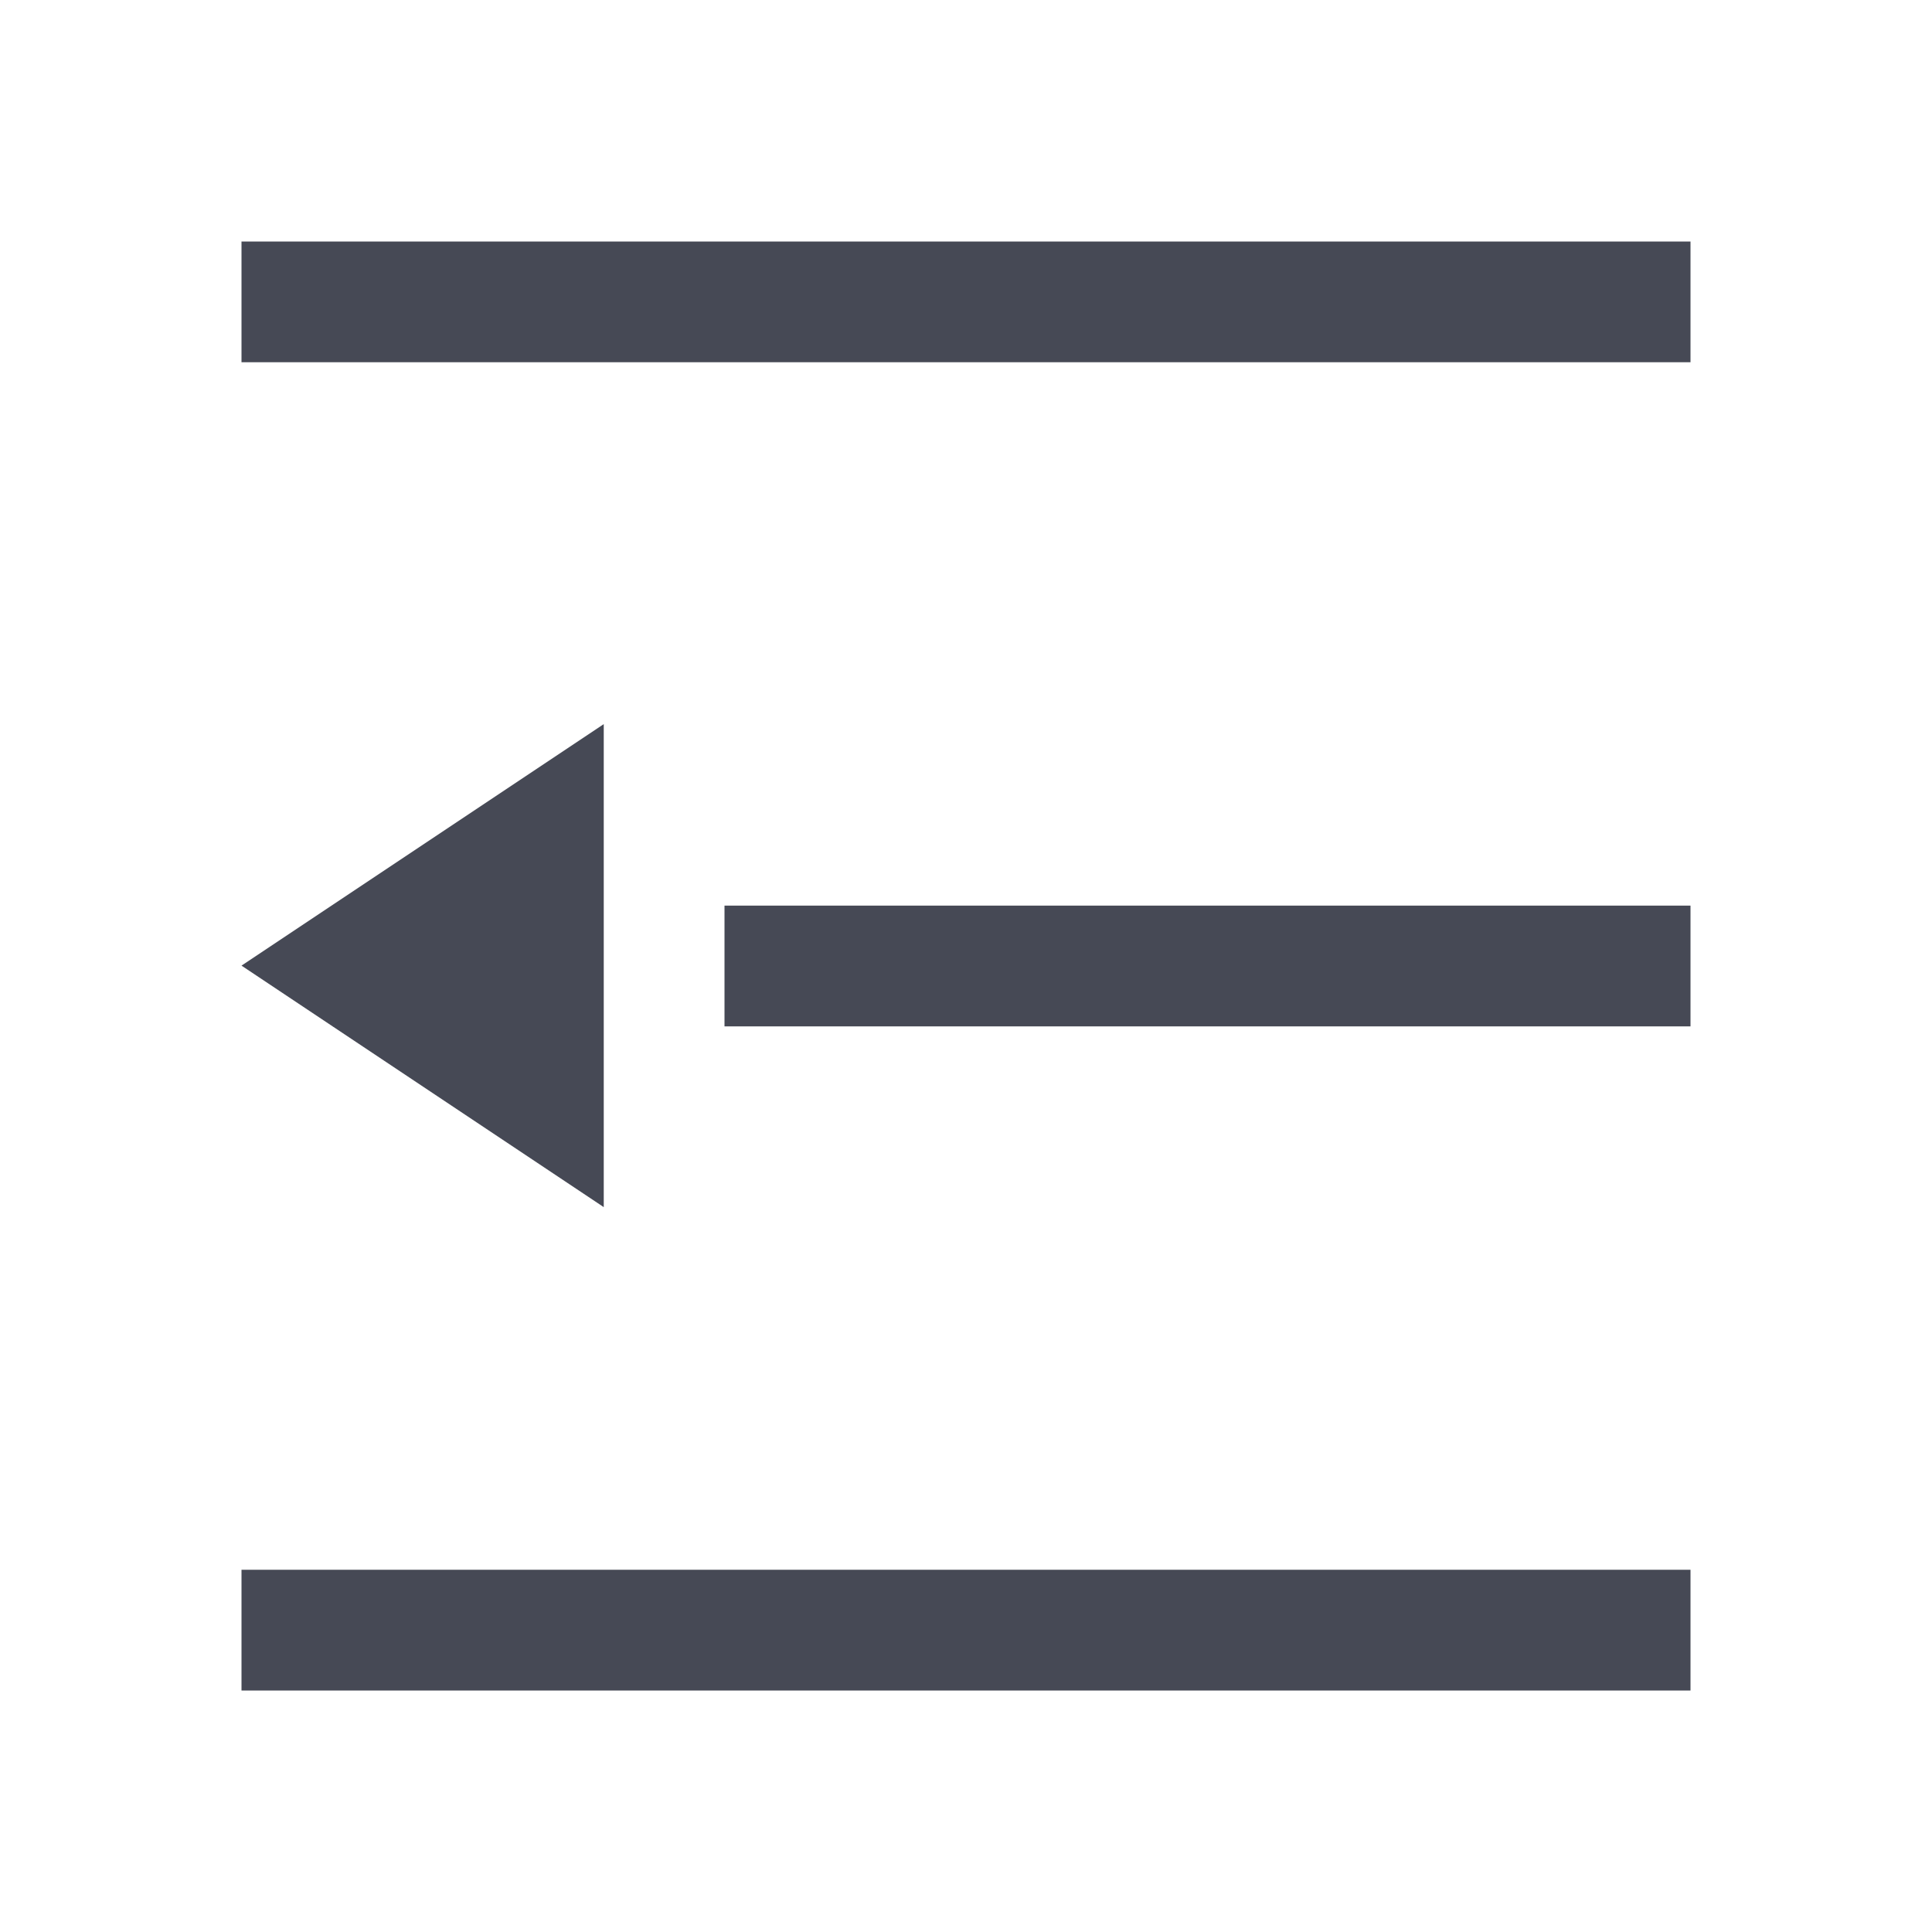
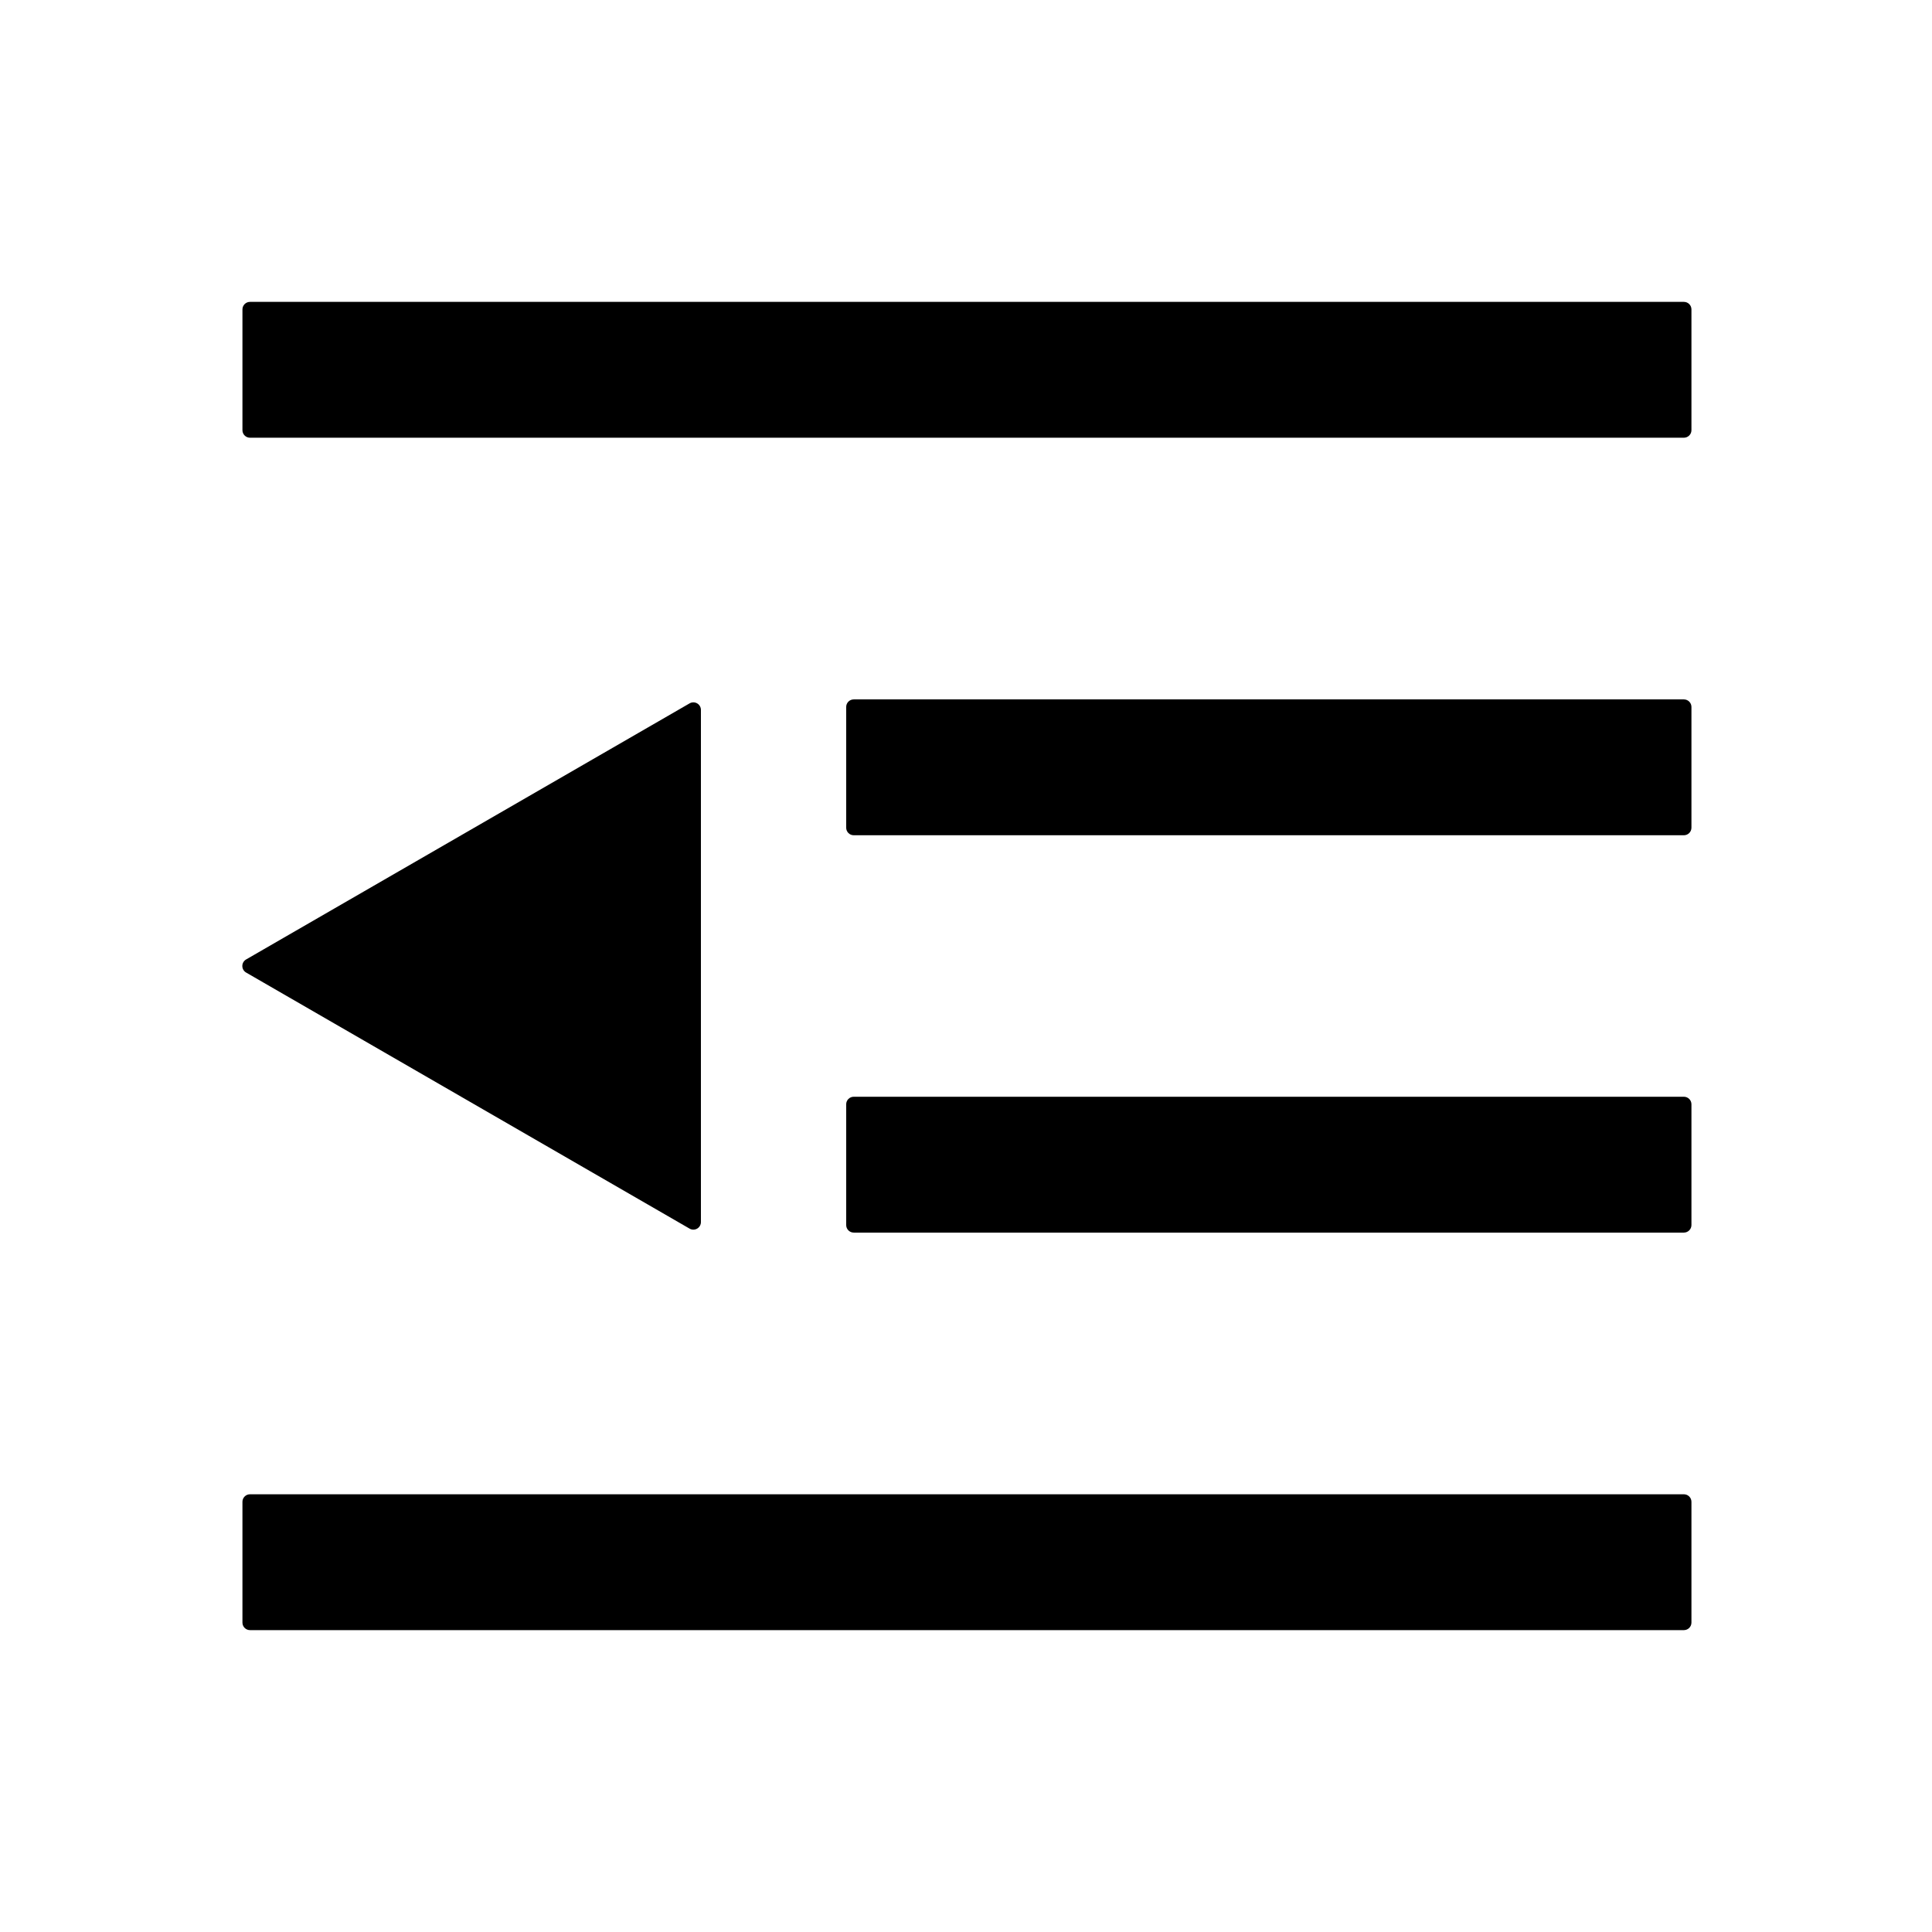
- <svg xmlns="http://www.w3.org/2000/svg" t="1697690769344" class="icon" viewBox="0 0 1024 1024" version="1.1" p-id="7573" width="200" height="200">
-   <path d="M128 192l0-64L896 128l0 64-768 0z m192 447.808l-192-128 192-128 0 256zM384 544l0-64L896 480l0 64-512 0zM128 896l0-64L896 832V896l-768 0z" fill="#464955" p-id="7574" />
+ <svg xmlns="http://www.w3.org/2000/svg" t="1697727436066" class="icon" viewBox="0 0 1024 1024" version="1.1" p-id="8081" width="200" height="200">
+   <path d="M892.5 160h-760a4 4 0 0 0-4 4v64a4 4 0 0 0 4 4h760a4 4 0 0 0 4-4v-64a4 4 0 0 0-4-4z m0 210.7h-440a4 4 0 0 0-4 4v64a4 4 0 0 0 4 4h440a4 4 0 0 0 4-4v-64a4 4 0 0 0-4-4z m0 210.6h-440a4 4 0 0 0-4 4v64a4 4 0 0 0 4 4h440a4 4 0 0 0 4-4v-64a4 4 0 0 0-4-4z m0 210.7h-760a4 4 0 0 0-4 4v64a4 4 0 0 0 4 4h760a4 4 0 0 0 4-4v-64a4 4 0 0 0-4-4z m-527-140.8a4 4 0 0 0 6-3.5V376.3a4 4 0 0 0-6-3.5l-235 135.7a4 4 0 0 0 0 7z" p-id="8082" />
</svg>
